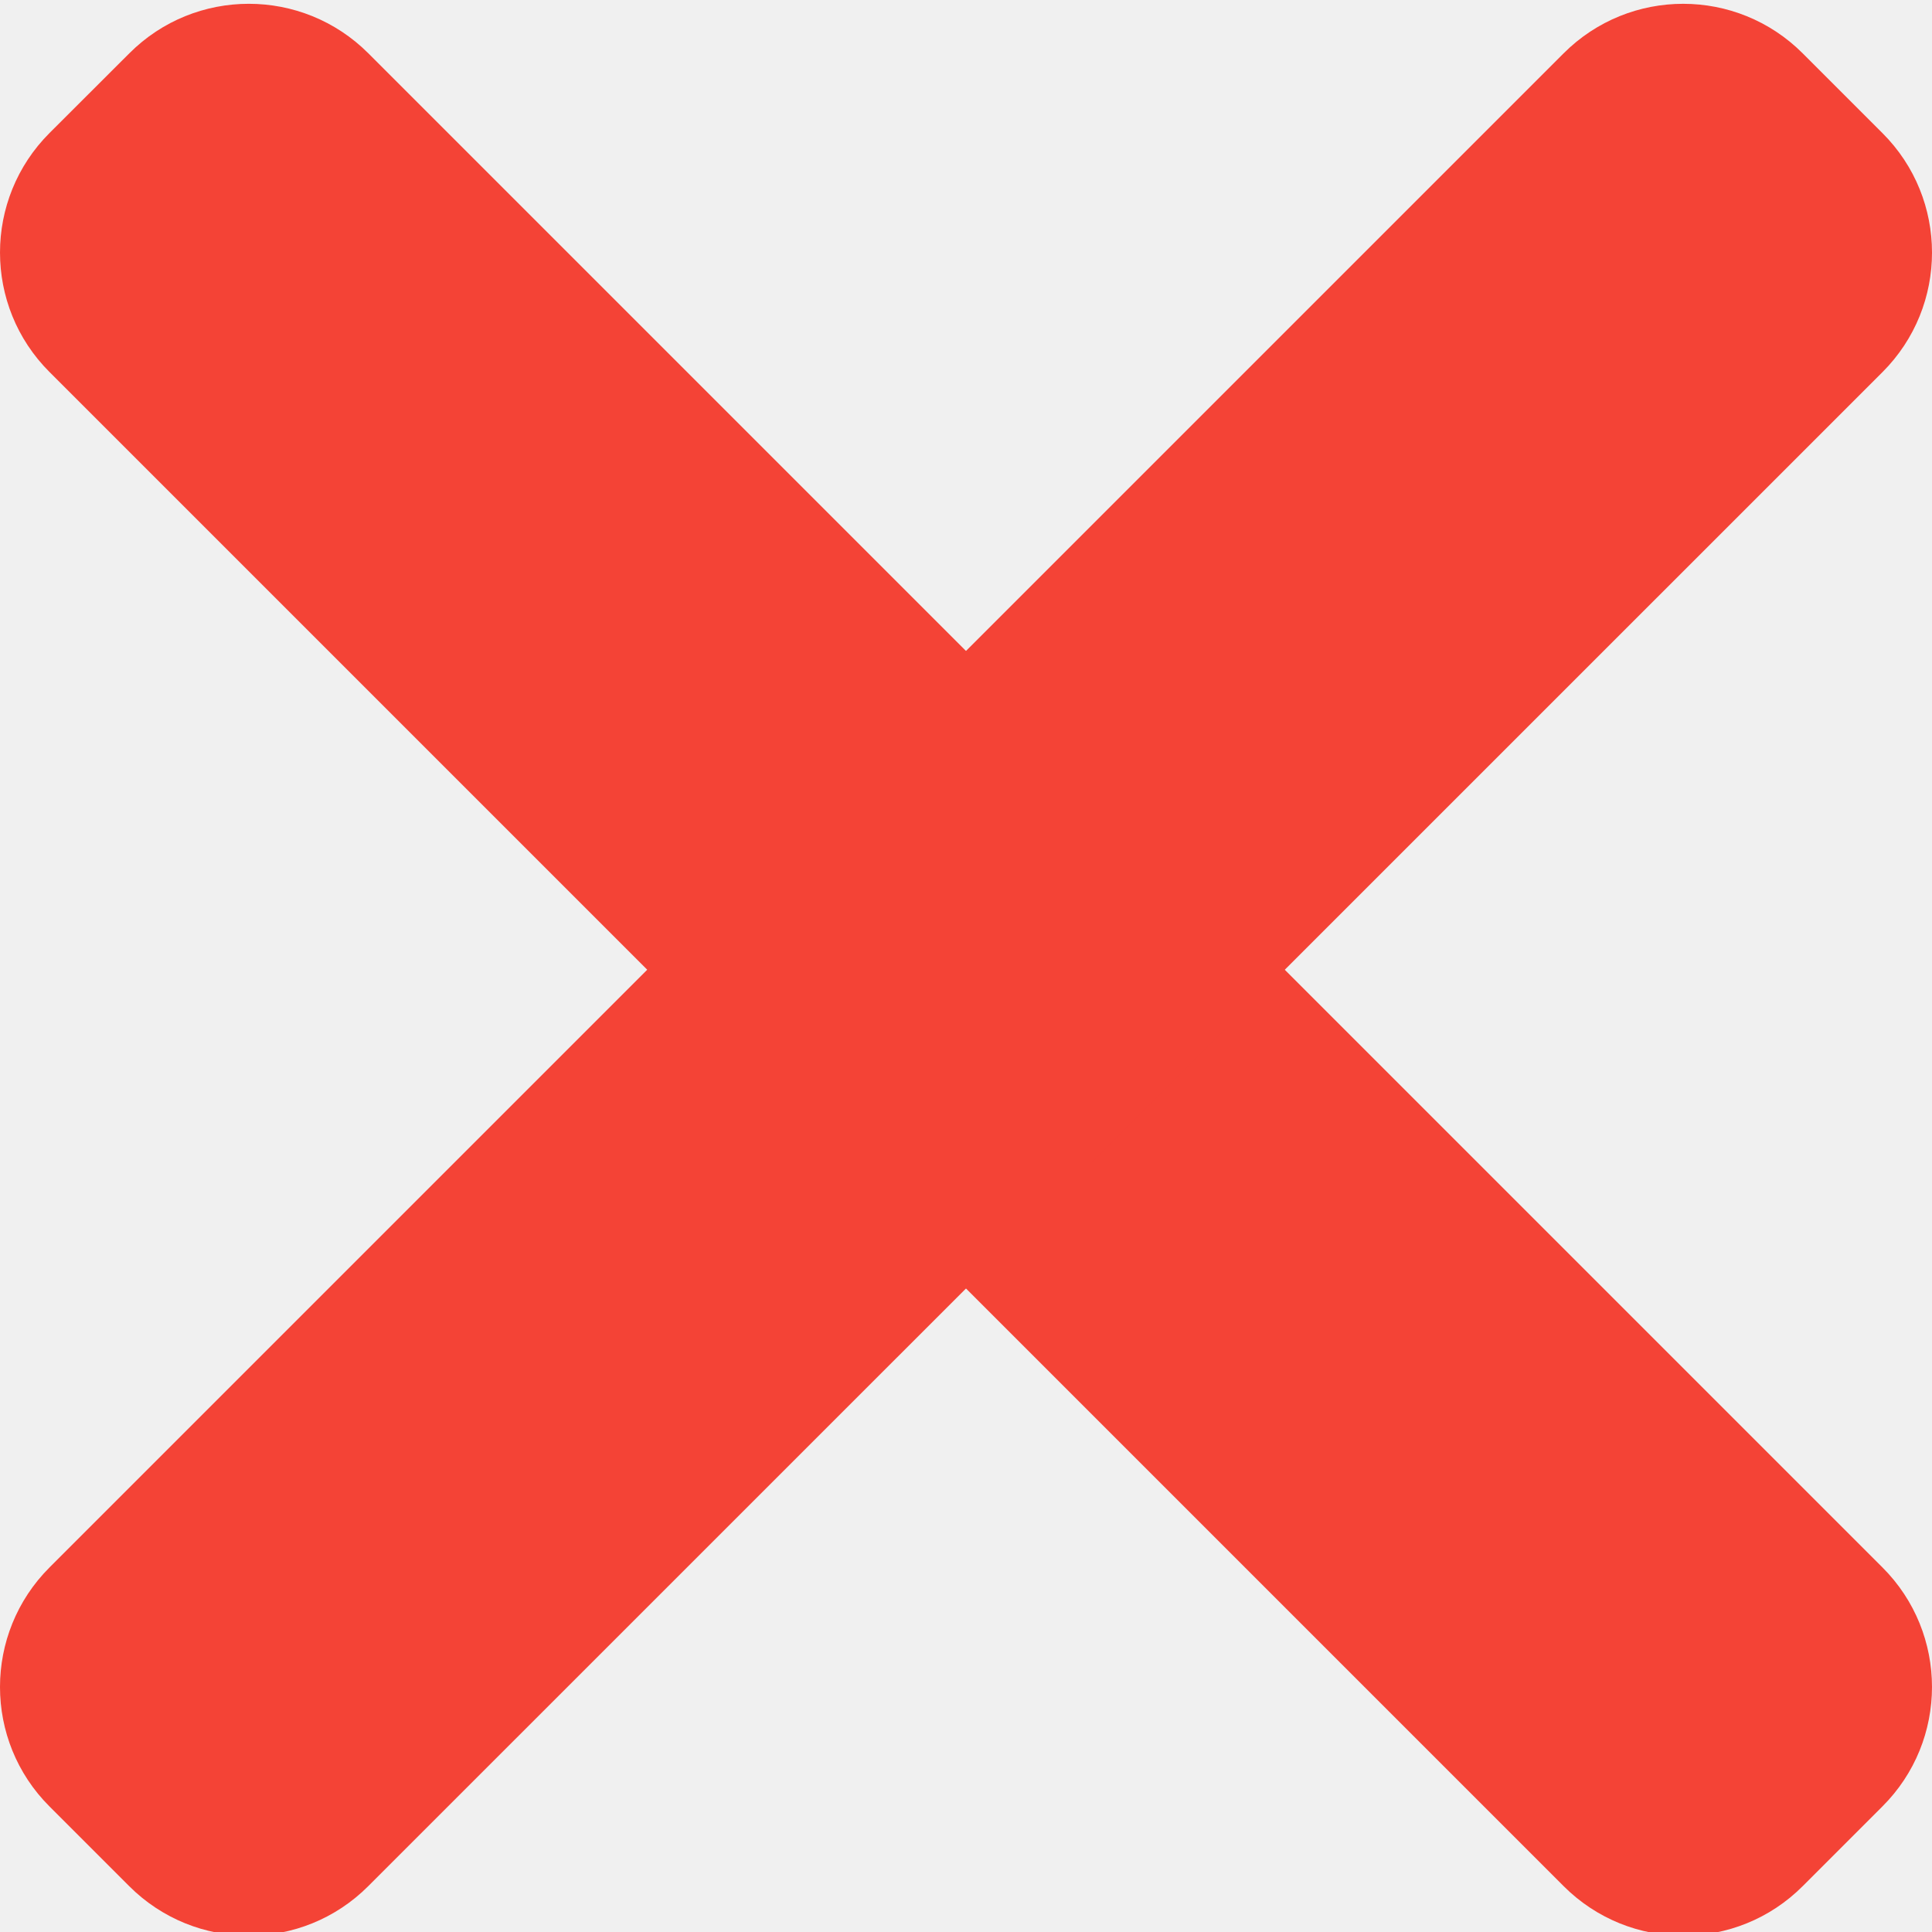
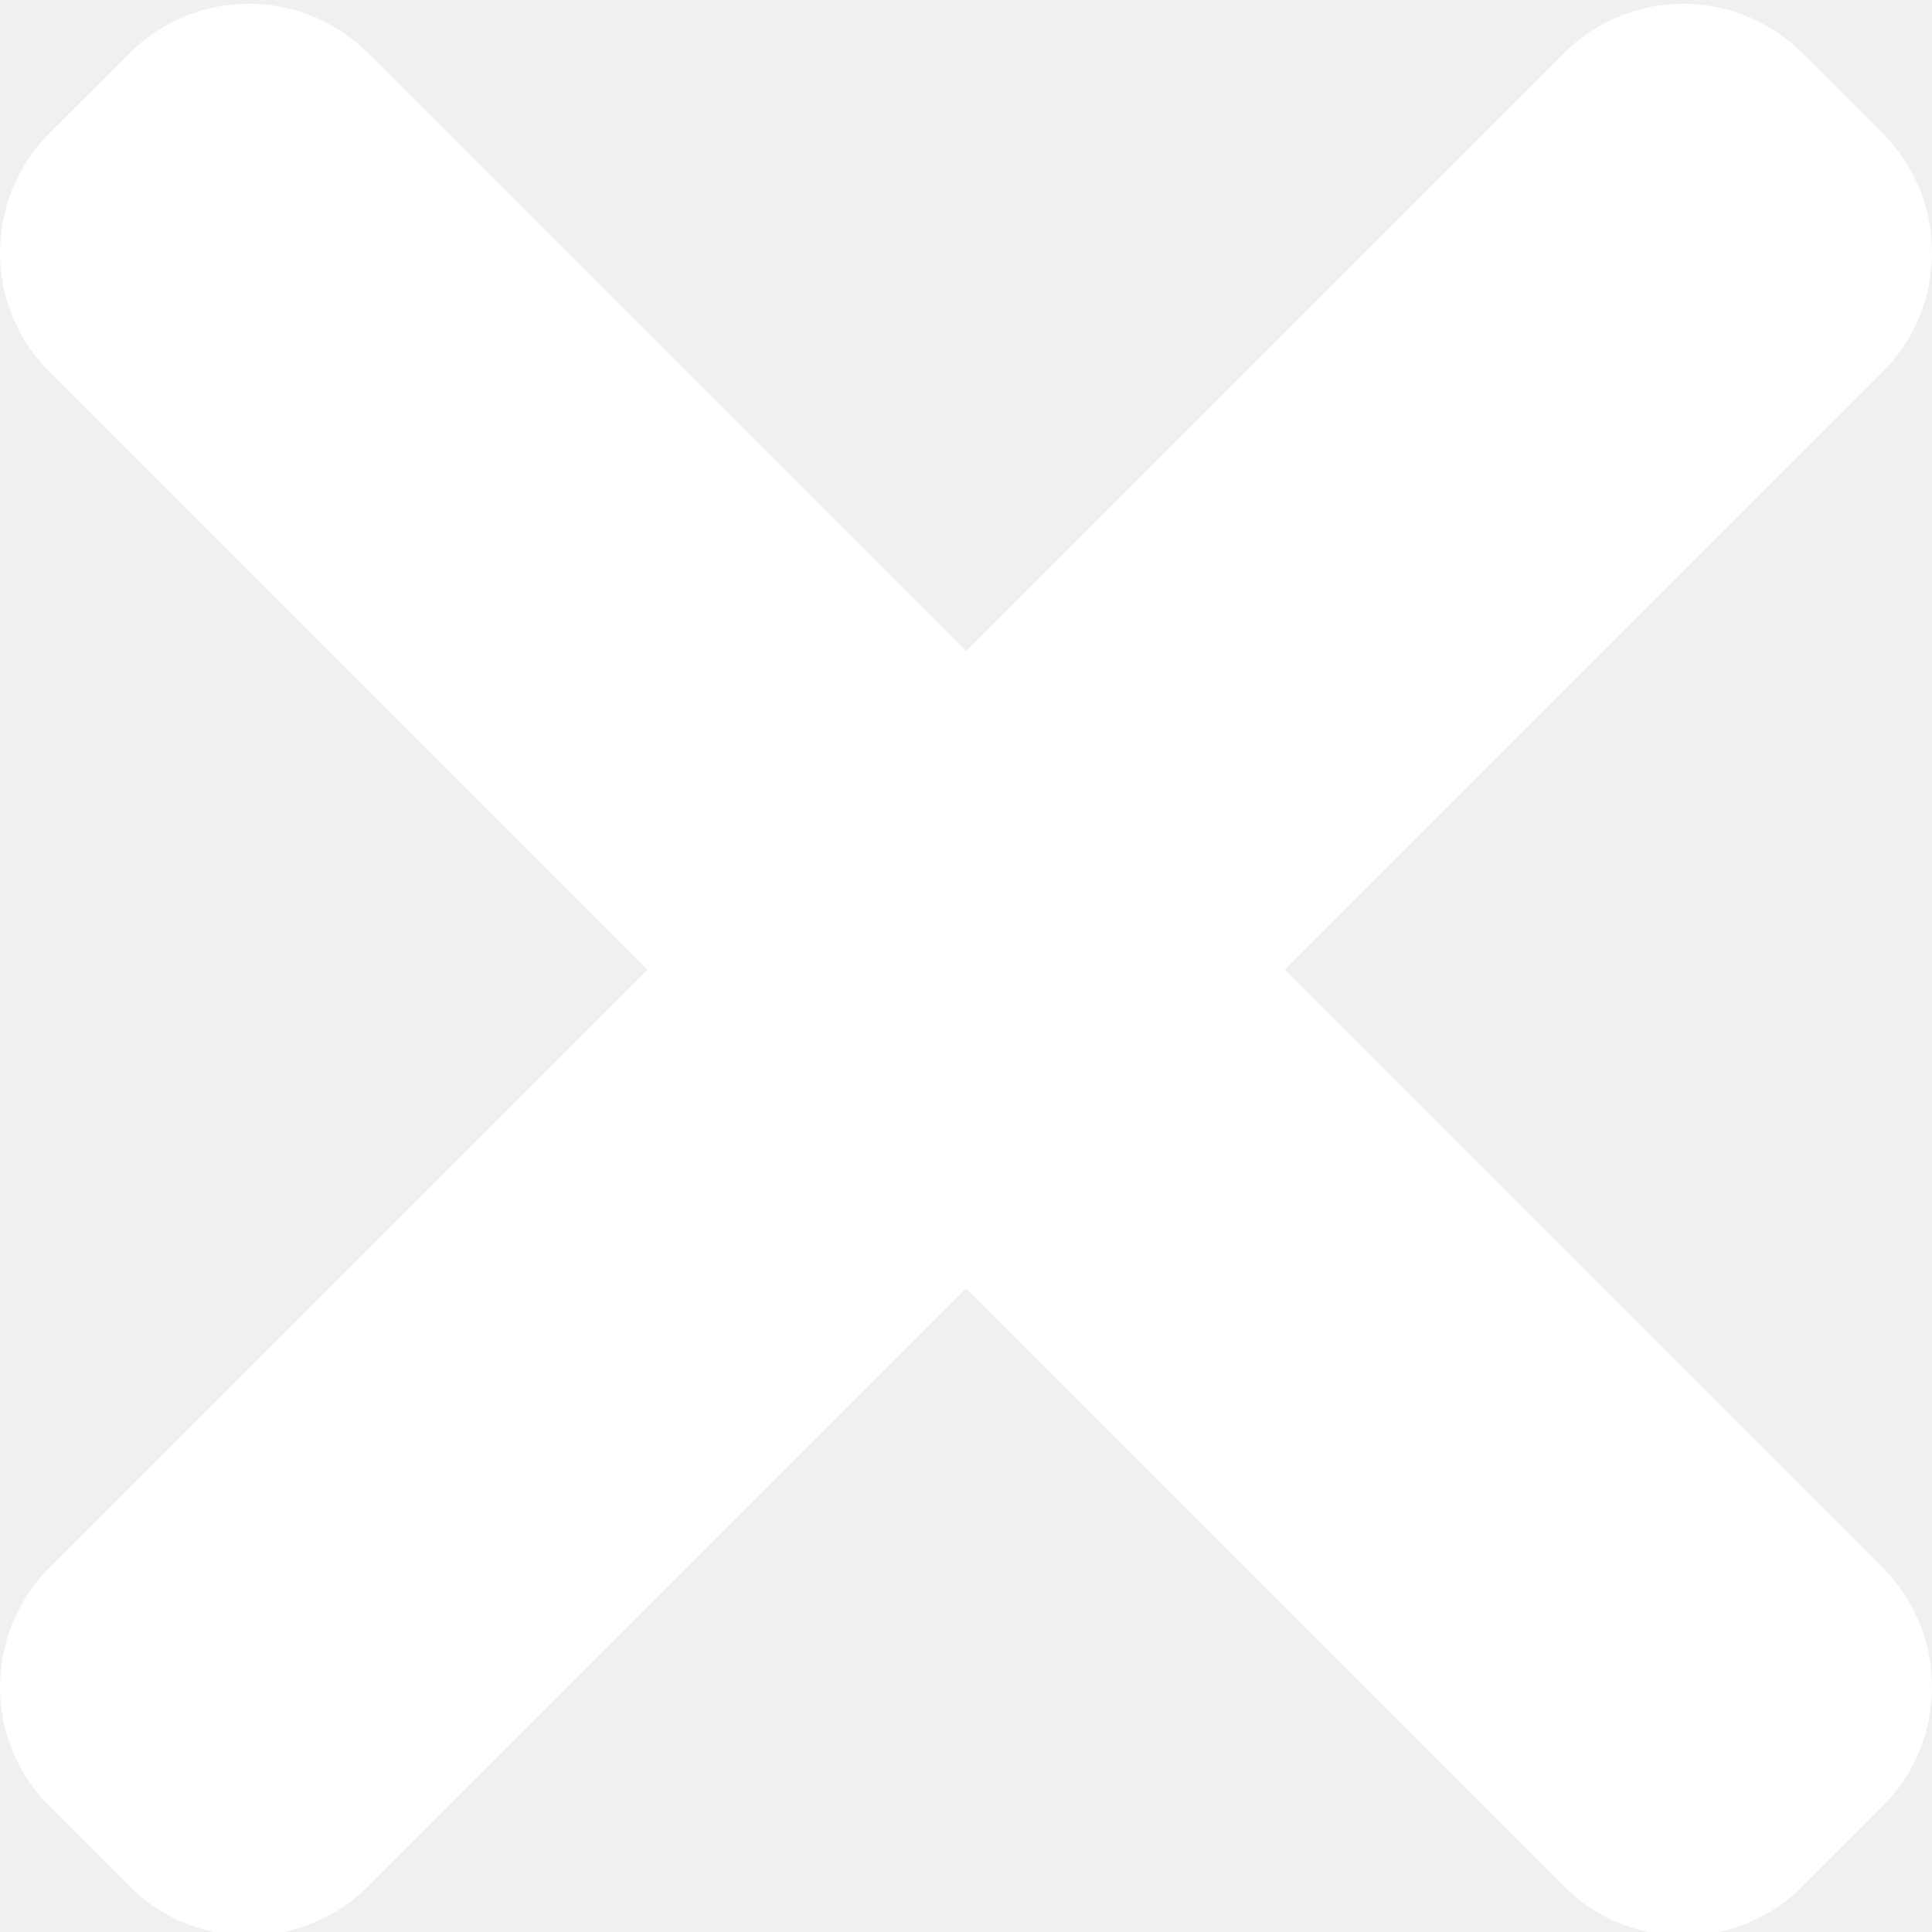
<svg xmlns="http://www.w3.org/2000/svg" height="365pt" viewBox="0 0 365.717 365" width="365pt">
-   <g fill="#f44336">
+   <g fill="white">
    <path d="m356.34 296.348-286.613-286.613c-12.5-12.5-32.766-12.5-45.246 0l-15.105 15.082c-12.5 12.504-12.5 32.77 0 45.25l286.613 286.613c12.504 12.5 32.77 12.5 45.25 0l15.082-15.082c12.523-12.48 12.523-32.75.02-45.25zm0 0" />
    <path d="m295.988 9.734-286.613 286.613c-12.5 12.5-12.5 32.77 0 45.25l15.082 15.082c12.504 12.5 32.77 12.5 45.25 0l286.633-286.594c12.504-12.5 12.504-32.766 0-45.246l-15.082-15.082c-12.5-12.523-32.766-12.523-45.27-.023zm0 0" />
  </g>
</svg>
